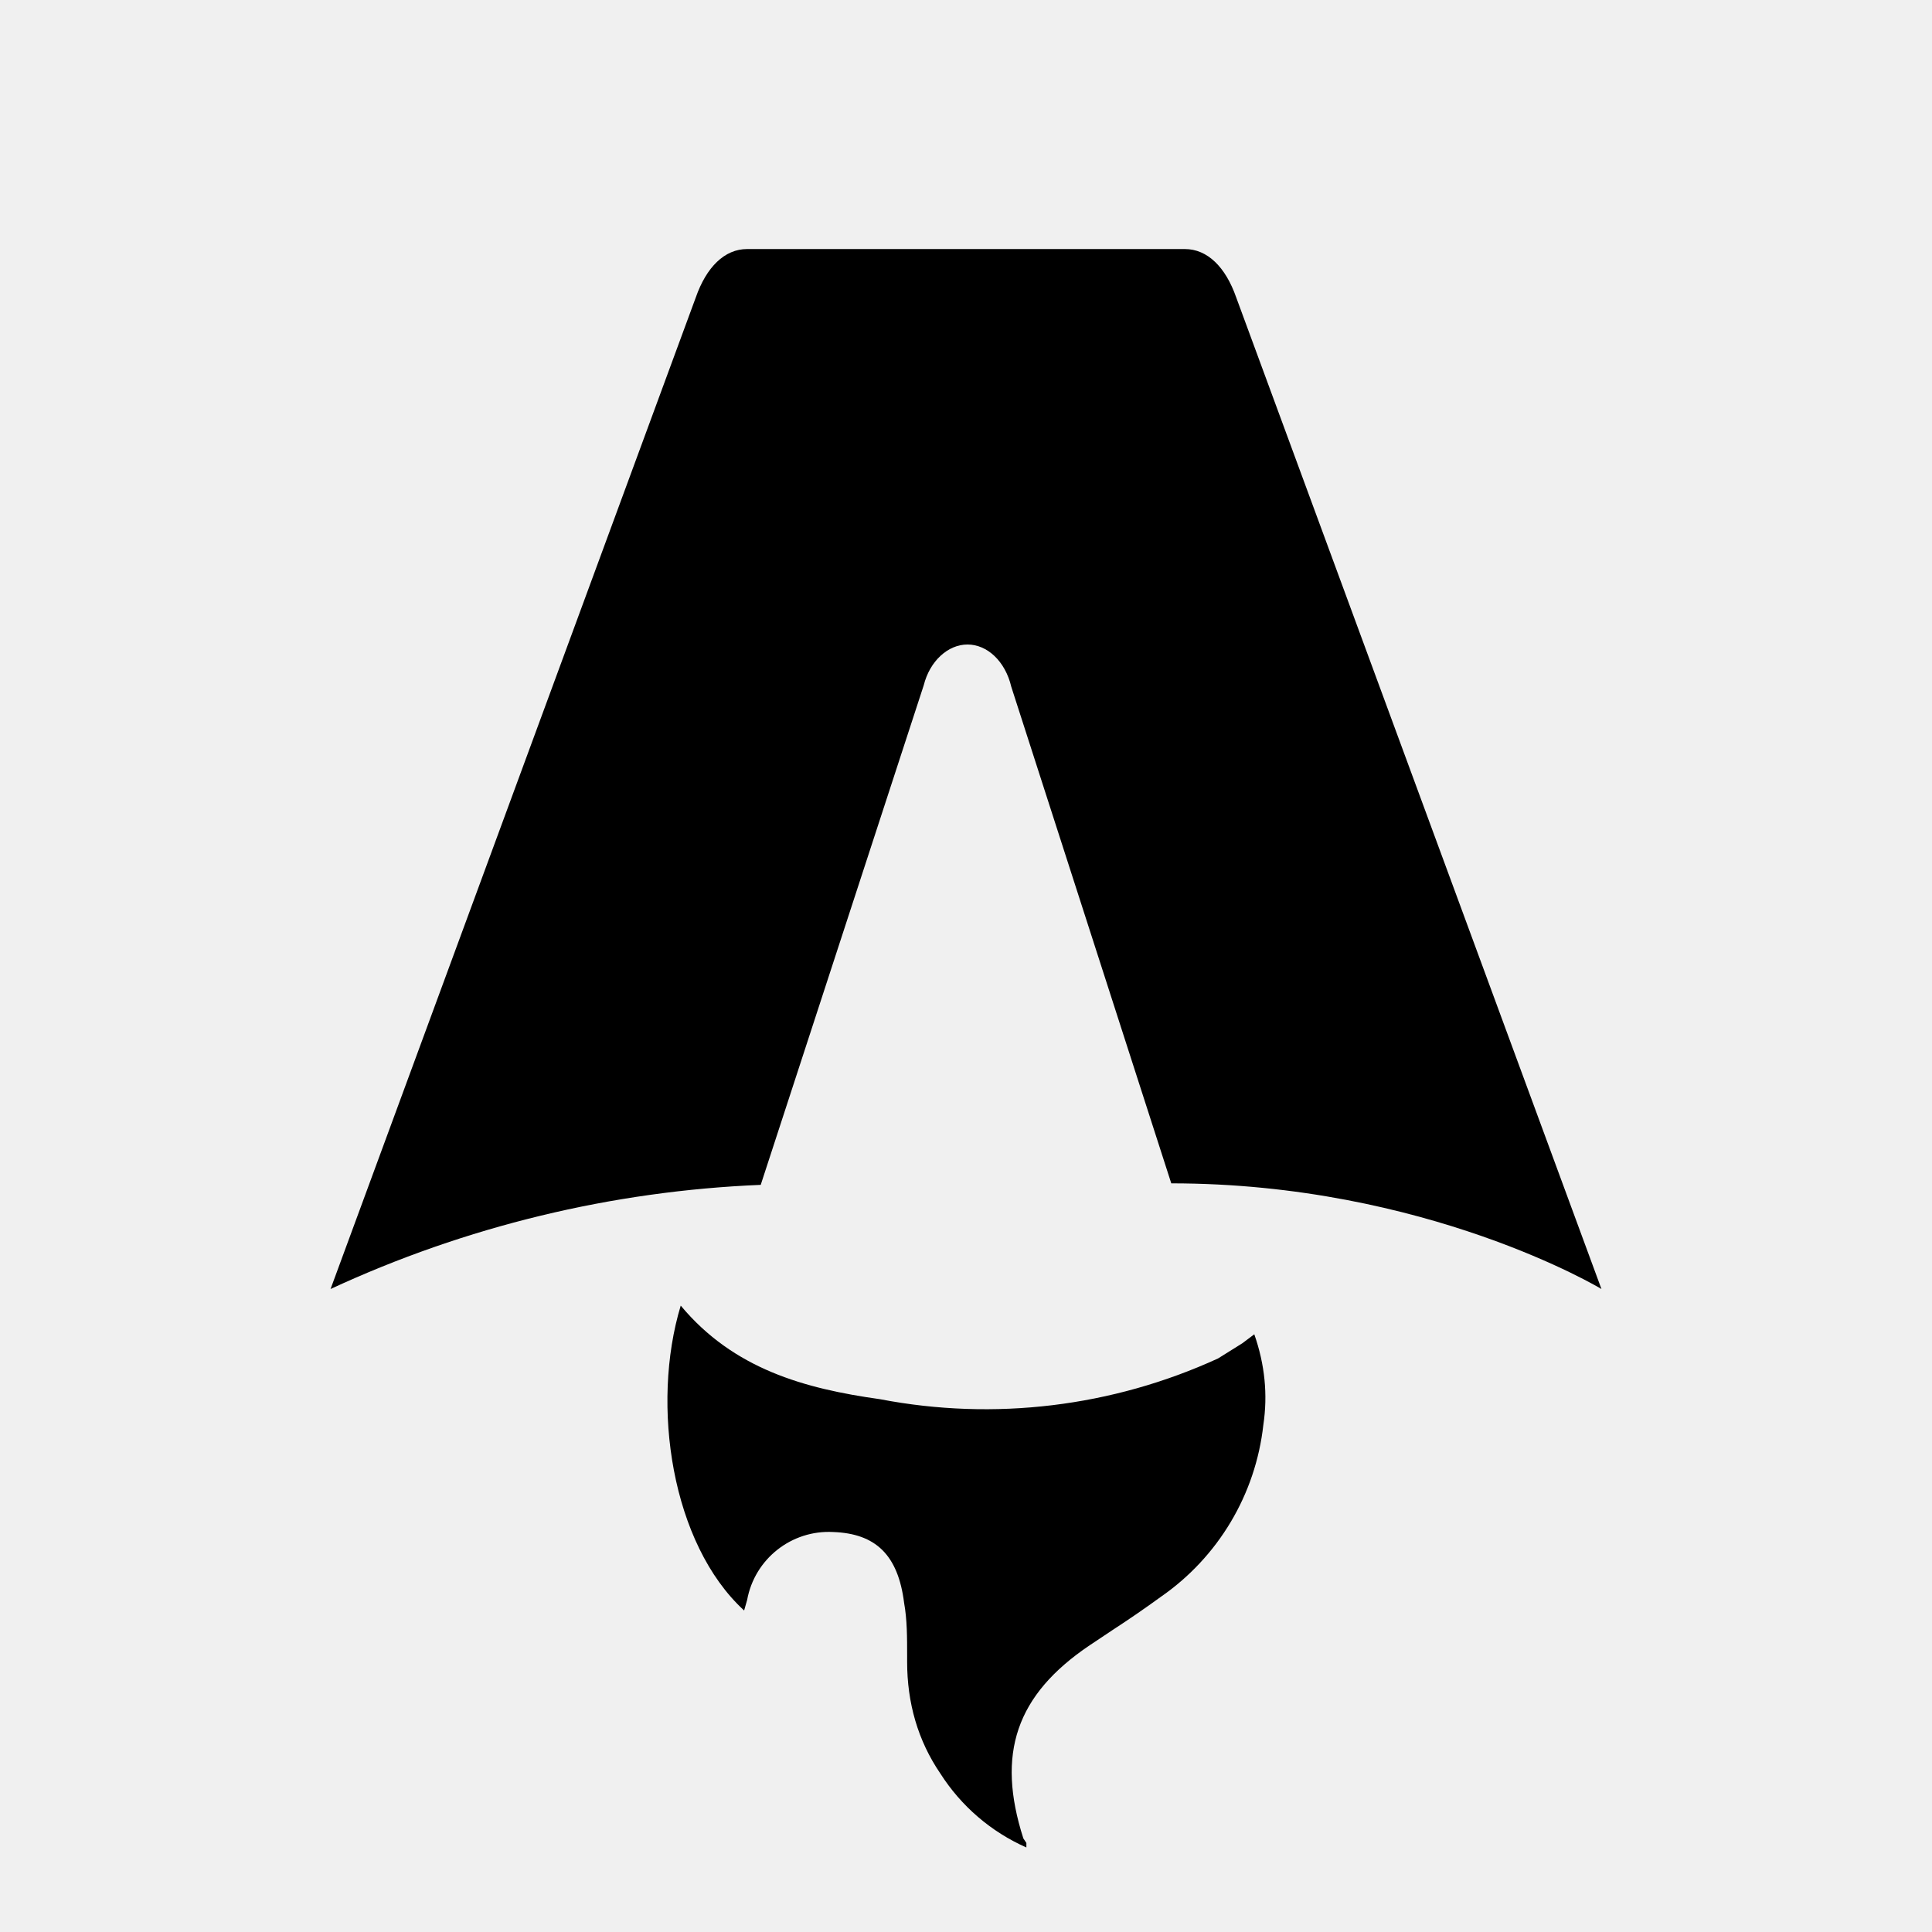
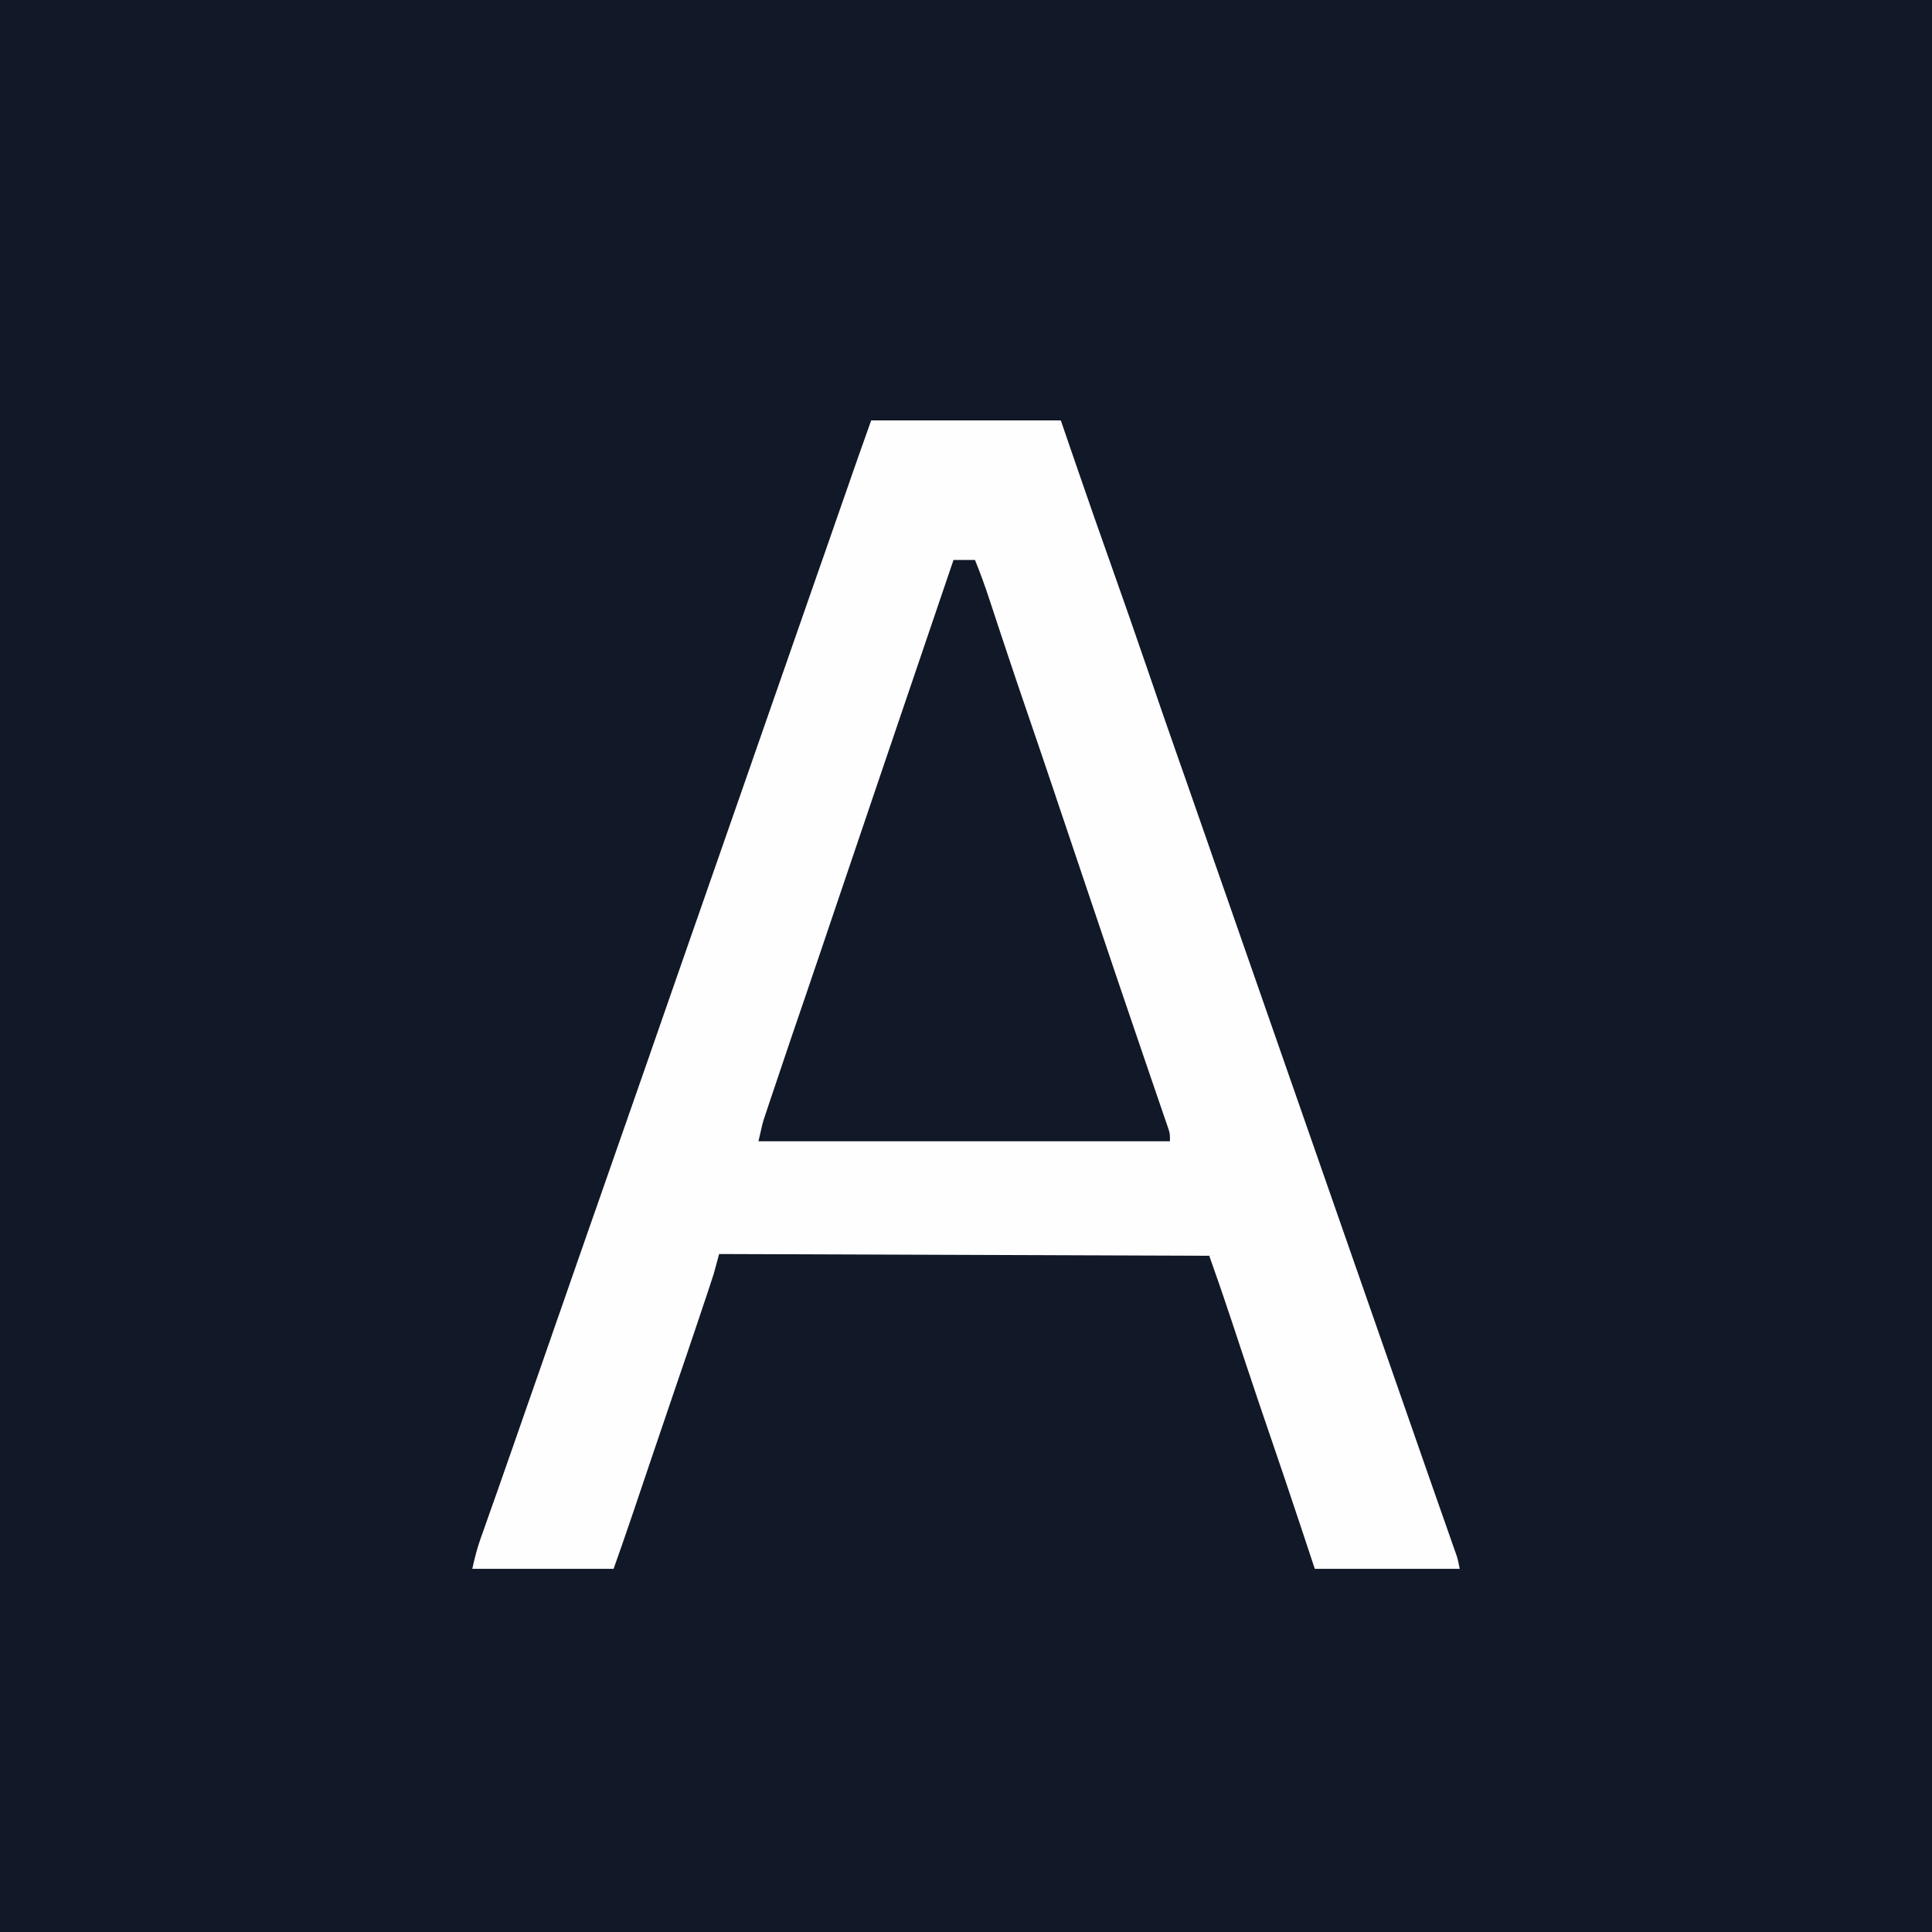
- <svg xmlns="http://www.w3.org/2000/svg" fill="none" viewBox="0 0 128 128">
-   <path d="M50.4 78.5a75.1 75.1 0 0 0-28.5 6.9l24.2-65.7c.7-2 1.9-3.2 3.4-3.2h29c1.5 0 2.7 1.2 3.4 3.2l24.2 65.7s-11.6-7-28.5-7L67 45.5c-.4-1.7-1.6-2.8-2.9-2.8-1.3 0-2.5 1.1-2.9 2.7L50.4 78.5Zm-1.1 28.2Zm-4.2-20.2c-2 6.6-.6 15.8 4.2 20.2a17.5 17.5 0 0 1 .2-.7 5.5 5.5 0 0 1 5.7-4.5c2.8.1 4.3 1.5 4.7 4.7.2 1.1.2 2.3.2 3.5v.4c0 2.7.7 5.2 2.2 7.4a13 13 0 0 0 5.7 4.9v-.3l-.2-.3c-1.8-5.6-.5-9.5 4.4-12.8l1.5-1a73 73 0 0 0 3.2-2.2 16 16 0 0 0 6.8-11.4c.3-2 .1-4-.6-6l-.8.6-1.6 1a37 37 0 0 1-22.4 2.7c-5-.7-9.7-2-13.2-6.2Z" />
-   <style>
-         path { fill: #000; }
-         @media (prefers-color-scheme: dark) {
-             path { fill: #FFF; }
-         }
-     </style>
+ <svg xmlns="http://www.w3.org/2000/svg" width="128px" height="128px" viewBox="0 0 128 128" version="1.1">
+   <g id="surface1">
+     <path style=" stroke:none;fill-rule:nonzero;fill:rgb(6.667%,9.412%,15.294%);fill-opacity:1;" d="M 0 0 C 42.238 0 84.48 0 128 0 C 128 42.238 128 84.48 128 128 C 85.762 128 43.52 128 0 128 C 0 85.762 0 43.52 0 0 Z M 0 0 " />
+     <path style=" stroke:none;fill-rule:nonzero;fill:rgb(99.608%,99.608%,99.608%);fill-opacity:1;" d="M 57.719 27.852 C 61.863 27.852 66.012 27.852 70.281 27.852 C 70.633 28.867 70.98 29.887 71.34 30.934 C 72.102 33.141 72.867 35.348 73.652 37.547 C 74.426 39.723 75.184 41.906 75.934 44.09 C 75.961 44.168 75.988 44.246 76.016 44.324 C 76.066 44.48 76.121 44.637 76.176 44.793 C 76.789 46.578 77.402 48.367 78.031 50.148 C 78.062 50.242 78.094 50.336 78.129 50.43 C 78.258 50.801 78.387 51.172 78.52 51.539 C 78.914 52.664 79.305 53.789 79.695 54.91 C 79.77 55.125 79.844 55.34 79.922 55.555 C 80.07 55.98 80.219 56.41 80.367 56.84 C 80.703 57.797 81.035 58.754 81.371 59.711 C 81.555 60.242 81.742 60.773 81.926 61.305 C 82 61.516 82.074 61.727 82.148 61.941 C 89.48 82.965 89.48 82.965 93.371 94.109 C 93.445 94.324 93.52 94.535 93.594 94.75 C 93.777 95.277 93.961 95.805 94.145 96.332 C 94.492 97.328 94.84 98.324 95.191 99.324 C 95.355 99.797 95.523 100.27 95.688 100.738 C 95.766 100.965 95.848 101.191 95.926 101.418 C 96.035 101.73 96.145 102.043 96.254 102.355 C 96.289 102.445 96.32 102.539 96.352 102.633 C 96.398 102.762 96.398 102.762 96.445 102.895 C 96.469 102.969 96.496 103.043 96.523 103.117 C 96.605 103.387 96.656 103.664 96.711 103.941 C 93.543 103.941 90.375 103.941 87.109 103.941 C 86.793 102.984 86.477 102.027 86.148 101.043 C 85.461 98.984 84.773 96.926 84.066 94.875 C 83.609 93.547 83.16 92.215 82.719 90.883 C 82.691 90.805 82.664 90.727 82.637 90.645 C 82.375 89.859 82.113 89.07 81.855 88.285 C 81.781 88.062 81.707 87.836 81.633 87.613 C 81.543 87.344 81.449 87.07 81.359 86.801 C 80.961 85.594 80.539 84.398 80.117 83.199 C 69.402 83.16 58.688 83.121 47.645 83.082 C 47.527 83.512 47.41 83.941 47.289 84.387 C 47.18 84.734 47.066 85.082 46.949 85.43 C 46.918 85.527 46.887 85.621 46.852 85.719 C 46.75 86.031 46.645 86.34 46.539 86.652 C 46.465 86.875 46.391 87.098 46.316 87.32 C 45.77 88.949 45.219 90.574 44.66 92.199 C 44.207 93.523 43.758 94.844 43.312 96.168 C 43.281 96.254 43.254 96.34 43.223 96.43 C 42.934 97.289 42.641 98.148 42.352 99.008 C 42.242 99.332 42.133 99.66 42.023 99.984 C 41.949 100.203 41.875 100.426 41.797 100.648 C 41.426 101.75 41.039 102.844 40.652 103.941 C 37.562 103.941 34.473 103.941 31.289 103.941 C 31.445 103.234 31.609 102.586 31.848 101.91 C 31.883 101.824 31.914 101.734 31.945 101.641 C 32.051 101.344 32.156 101.051 32.258 100.754 C 32.332 100.547 32.406 100.336 32.48 100.125 C 32.637 99.684 32.793 99.242 32.949 98.801 C 33.289 97.844 33.621 96.883 33.957 95.922 C 34.105 95.496 34.254 95.07 34.402 94.645 C 34.516 94.324 34.625 94 34.738 93.68 C 35.074 92.723 35.406 91.766 35.742 90.809 C 35.926 90.277 36.109 89.746 36.297 89.215 C 36.371 89.004 36.445 88.789 36.52 88.578 C 36.555 88.473 36.594 88.367 36.629 88.258 C 36.965 87.305 36.965 87.305 37.074 86.984 C 37.148 86.773 37.223 86.562 37.297 86.348 C 37.48 85.816 37.668 85.285 37.852 84.75 C 38.18 83.812 38.508 82.879 38.832 81.941 C 39.012 81.434 39.188 80.93 39.363 80.422 C 39.398 80.32 39.434 80.219 39.473 80.113 C 39.941 78.758 40.418 77.402 40.891 76.051 C 40.969 75.828 40.969 75.828 41.047 75.605 C 41.074 75.531 41.098 75.453 41.125 75.379 C 41.258 74.996 41.395 74.617 41.527 74.238 C 41.551 74.16 41.578 74.086 41.605 74.008 C 42.398 71.75 43.184 69.488 43.969 67.227 C 44.625 65.332 45.285 63.438 45.949 61.547 C 45.98 61.453 46.016 61.355 46.051 61.258 C 46.082 61.164 46.117 61.066 46.152 60.969 C 46.547 59.836 46.945 58.699 47.34 57.562 C 47.379 57.457 47.414 57.352 47.453 57.242 C 47.641 56.707 47.824 56.172 48.012 55.637 C 48.348 54.68 48.68 53.719 49.016 52.762 C 49.199 52.23 49.387 51.699 49.57 51.172 C 49.645 50.957 49.719 50.746 49.793 50.535 C 49.828 50.43 49.867 50.324 49.902 50.215 C 53.793 39.066 53.793 39.066 53.902 38.75 C 53.977 38.535 54.051 38.324 54.125 38.109 C 54.309 37.582 54.496 37.055 54.68 36.527 C 55.023 35.539 55.367 34.551 55.711 33.562 C 55.871 33.102 56.035 32.641 56.195 32.18 C 56.27 31.961 56.348 31.742 56.422 31.523 C 56.531 31.219 56.637 30.914 56.742 30.609 C 56.773 30.523 56.801 30.434 56.832 30.348 C 57.125 29.512 57.422 28.684 57.719 27.852 Z M 57.719 27.852 " />
+     <path style=" stroke:none;fill-rule:nonzero;fill:rgb(6.667%,9.412%,15.294%);fill-opacity:1;" d="M 63.172 37.098 C 63.641 37.098 64.109 37.098 64.594 37.098 C 64.945 37.957 65.258 38.82 65.547 39.703 C 65.594 39.84 65.637 39.977 65.684 40.117 C 65.828 40.555 65.973 40.992 66.117 41.43 C 66.305 41.996 66.492 42.562 66.68 43.125 C 66.703 43.199 66.73 43.273 66.754 43.348 C 67.199 44.684 67.652 46.02 68.109 47.352 C 68.703 49.09 69.297 50.832 69.883 52.574 C 69.938 52.746 69.938 52.746 69.996 52.918 C 70.191 53.496 70.387 54.074 70.582 54.656 C 70.996 55.891 71.414 57.125 71.828 58.355 C 71.891 58.539 71.891 58.539 71.953 58.727 C 72.621 60.711 73.289 62.695 73.961 64.68 C 74.109 65.113 74.258 65.547 74.402 65.98 C 74.848 67.297 75.297 68.613 75.746 69.926 C 75.934 70.477 76.121 71.027 76.309 71.574 C 76.484 72.09 76.66 72.602 76.836 73.113 C 76.926 73.375 77.016 73.637 77.105 73.902 C 77.148 74.02 77.188 74.141 77.23 74.262 C 77.27 74.371 77.305 74.48 77.344 74.594 C 77.375 74.688 77.41 74.785 77.441 74.883 C 77.512 75.141 77.512 75.141 77.512 75.613 C 68.516 75.613 59.52 75.613 50.25 75.613 C 50.52 74.414 50.52 74.414 50.664 73.98 C 50.695 73.883 50.73 73.785 50.762 73.684 C 50.797 73.582 50.832 73.477 50.867 73.371 C 50.906 73.258 50.941 73.148 50.98 73.031 C 51.102 72.668 51.227 72.305 51.348 71.941 C 51.434 71.684 51.52 71.422 51.609 71.164 C 52.184 69.449 52.766 67.738 53.352 66.031 C 54.027 64.059 54.691 62.086 55.359 60.113 C 56.227 57.547 57.094 54.977 57.969 52.41 C 58.66 50.387 59.344 48.363 60.031 46.34 C 61.074 43.258 62.121 40.176 63.172 37.098 Z M 63.172 37.098 " />
+   </g>
</svg>
